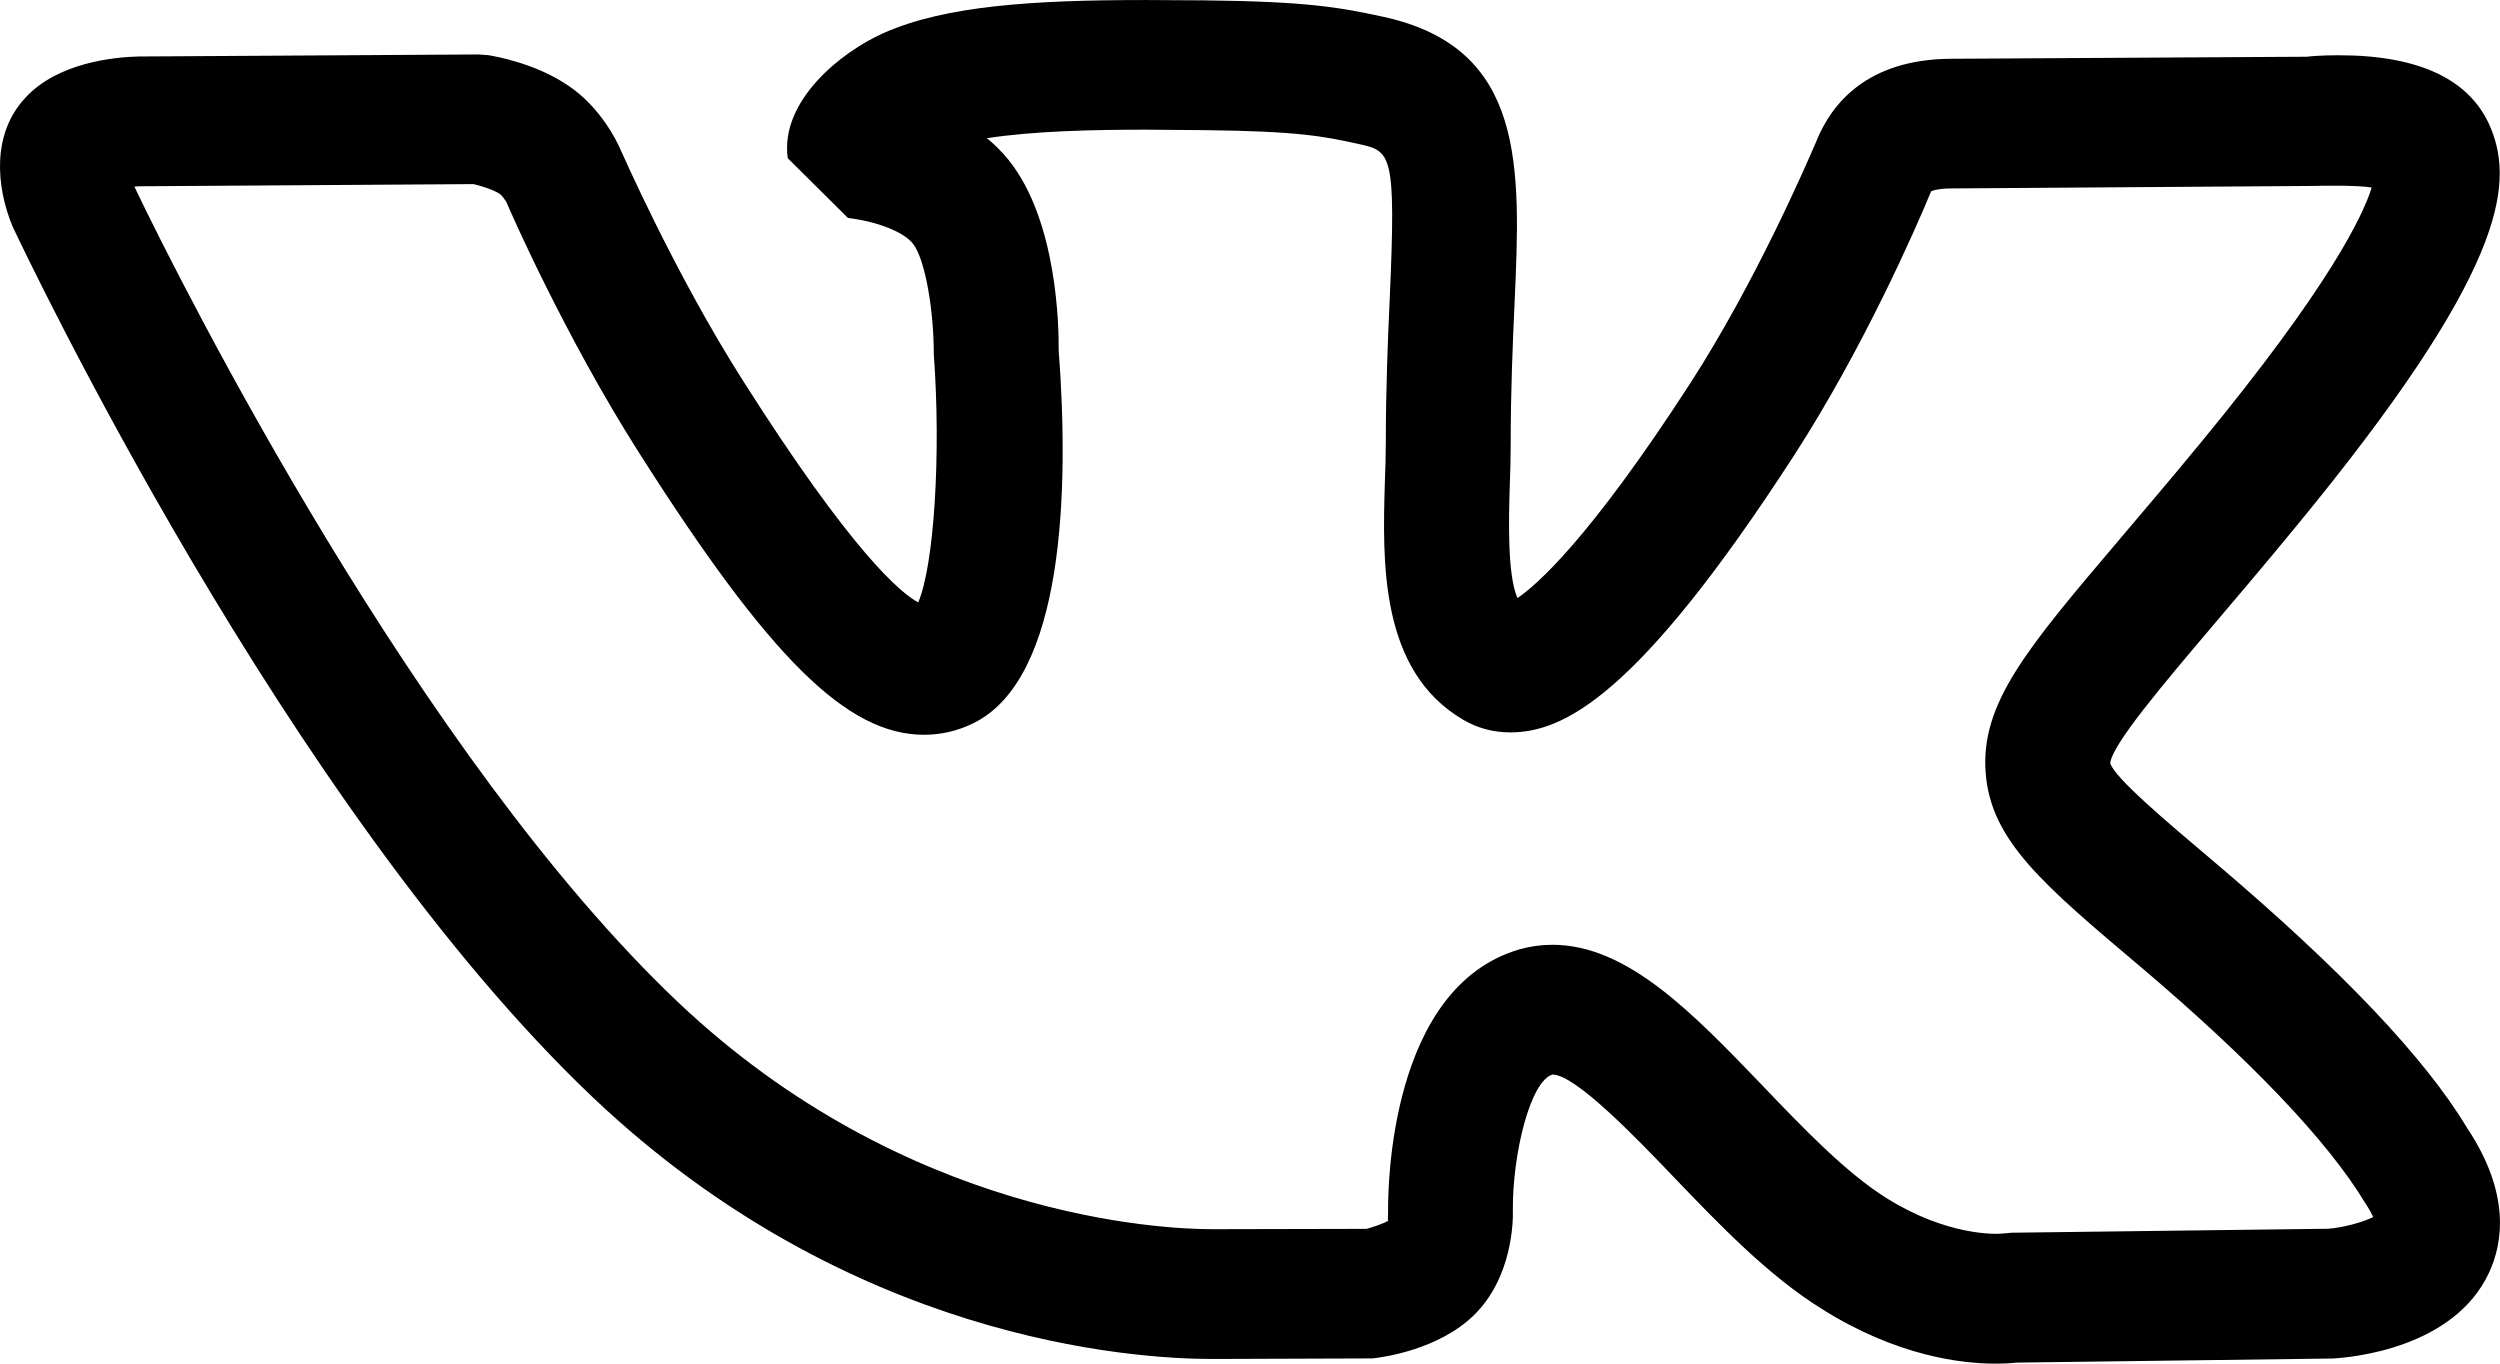
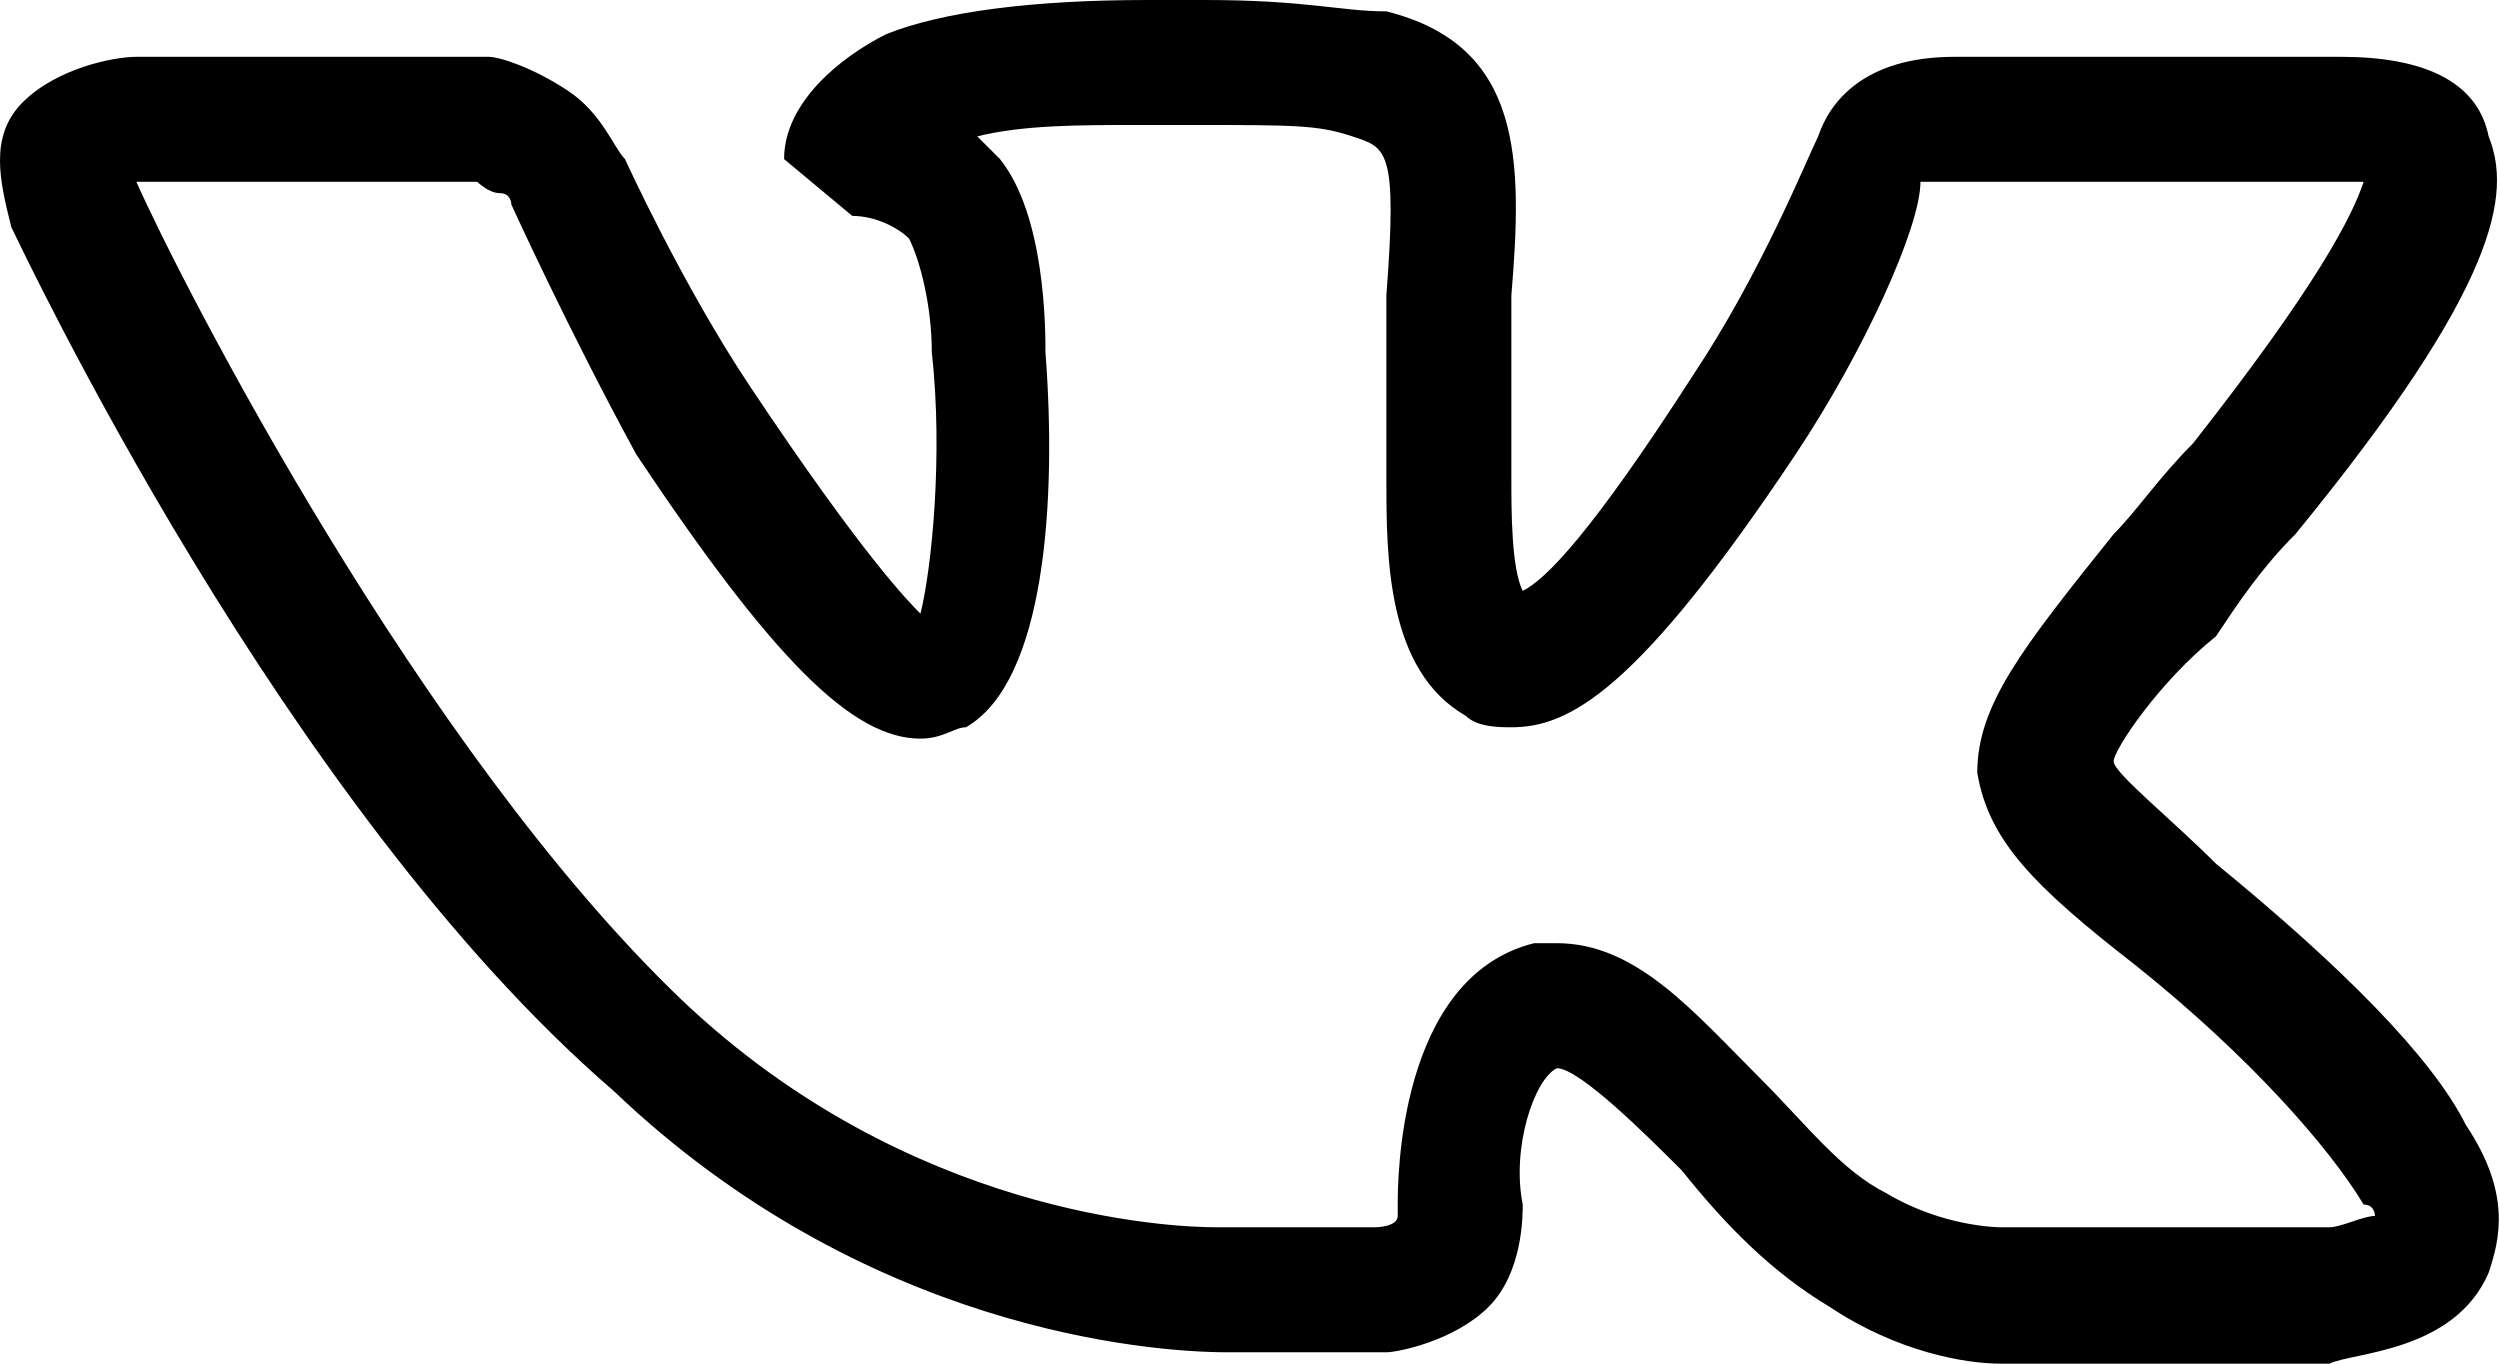
- <svg xmlns="http://www.w3.org/2000/svg" viewBox="0 0 29.334 16" height="16" width="29.334" xml:space="preserve" id="svg2" version="1.1">
-   <defs id="defs6">
-     <clipPath id="clipPath18" clipPathUnits="userSpaceOnUse">
-       <path id="path16" d="M 0,12 H 22 V 0 H 0 Z" />
-     </clipPath>
-   </defs>
-   <g transform="matrix(1.333333,0,0,-1.333333,0,16)" id="g10">
-     <g id="g12">
-       <g clip-path="url(#clipPath18)" id="g14">
-         <g transform="translate(13.6614,3.6858)" id="g20">
-           <path id="path22" style="fill:#000000;fill-opacity:1;fill-rule:nonzero;stroke:none" d="m 0,0 c 0.659,0 1.233,-0.599 1.842,-1.232 0.364,-0.381 0.741,-0.774 1.096,-0.996 0.534,-0.335 0.965,-0.32 1.026,-0.313 l 0.075,0.007 2.79,0.035 c 0.126,0.01 0.302,0.056 0.394,0.103 C 7.209,-2.365 7.187,-2.323 7.15,-2.268 6.821,-1.722 6.133,-1.005 5.181,-0.198 4.312,0.535 3.86,0.917 3.813,1.51 3.765,2.124 4.175,2.606 4.992,3.569 5.197,3.811 5.435,4.09 5.701,4.413 6.844,5.8 7.136,6.423 7.21,6.664 7.085,6.686 6.734,6.68 6.713,6.678 L 3.515,6.656 C 3.375,6.656 3.332,6.63 3.332,6.629 3.203,6.314 2.737,5.25 2.127,4.307 0.737,2.159 0.085,1.87 -0.371,1.869 c -0.15,0 -0.291,0.038 -0.417,0.113 -0.736,0.433 -0.707,1.396 -0.686,2.099 0.004,0.114 0.008,0.225 0.008,0.328 0,0.492 0.018,0.92 0.035,1.286 0.056,1.28 0.012,1.289 -0.278,1.353 -0.3,0.065 -0.517,0.112 -1.361,0.121 l -0.508,0.004 c -0.458,0 -0.984,-0.011 -1.398,-0.075 0.068,-0.056 0.132,-0.119 0.19,-0.191 0.432,-0.536 0.443,-1.486 0.441,-1.671 0.095,-1.253 0.045,-2.89 -0.746,-3.284 -0.14,-0.07 -0.288,-0.104 -0.438,-0.104 -0.679,0 -1.36,0.673 -2.512,2.487 -0.656,1.032 -1.144,2.151 -1.163,2.199 -0.008,0.016 -0.04,0.058 -0.055,0.071 -0.061,0.041 -0.171,0.074 -0.235,0.089 l -2.934,-0.019 c -0.015,0 -0.033,-10e-4 -0.051,-0.003 0.433,-0.906 2.512,-5.02 4.78,-7.173 2.009,-1.905 4.272,-2.002 4.705,-2.002 l 1.358,0.003 c 0.033,0.008 0.159,0.047 0.197,0.076 -0.014,-0.014 -0.007,0.04 -0.007,0.073 -0.002,0.203 0.009,1.977 1.157,2.311 C -0.197,-0.014 -0.1,0 0,0 m 3.892,-3.686 c -0.284,0 -0.858,0.063 -1.522,0.482 -0.471,0.293 -0.896,0.736 -1.308,1.166 -0.321,0.335 -0.859,0.896 -1.061,0.896 -0.196,-0.057 -0.353,-0.701 -0.349,-1.195 0.003,-0.086 -0.001,-0.589 -0.343,-0.923 -0.312,-0.304 -0.798,-0.37 -0.892,-0.38 l -1.412,-0.005 c -0.709,0 -3.195,0.166 -5.447,2.3 -2.694,2.558 -5.012,7.462 -5.11,7.669 -0.144,0.351 -0.182,0.811 0.112,1.128 0.287,0.315 0.793,0.36 0.996,0.365 l 2.994,0.018 0.084,-0.006 c 0.067,-0.011 0.416,-0.072 0.702,-0.266 0.285,-0.188 0.433,-0.495 0.459,-0.556 0.008,-0.015 0.476,-1.09 1.082,-2.043 0.962,-1.516 1.39,-1.87 1.542,-1.951 0.138,0.318 0.203,1.294 0.137,2.186 0.001,0.375 -0.074,0.836 -0.185,0.973 -0.082,0.102 -0.312,0.193 -0.57,0.224 l -0.53,0.526 c -0.07,0.501 0.466,0.934 0.843,1.101 0.54,0.241 1.314,0.291 2.307,0.291 L -3.058,8.311 C -2.152,8.301 -1.869,8.249 -1.482,8.165 -0.234,7.89 -0.279,6.848 -0.333,5.643 -0.349,5.29 -0.367,4.881 -0.367,4.409 c 0,-0.116 -0.003,-0.238 -0.008,-0.365 -0.009,-0.29 -0.023,-0.791 0.068,-0.993 0.161,0.11 0.625,0.506 1.52,1.89 0.574,0.888 1.026,1.934 1.112,2.135 v 0.001 c 0.134,0.327 0.446,0.716 1.184,0.72 L 6.643,7.815 C 6.651,7.818 6.769,7.828 6.919,7.828 7.638,7.828 8.09,7.609 8.262,7.177 8.459,6.682 8.386,5.916 6.536,3.671 6.265,3.342 6.025,3.059 5.816,2.813 5.378,2.296 4.925,1.763 4.909,1.598 4.948,1.469 5.395,1.092 5.827,0.727 6.949,-0.224 7.681,-0.998 8.051,-1.614 8.434,-2.191 8.365,-2.627 8.24,-2.891 7.93,-3.549 7.039,-3.632 6.864,-3.641 L 4.085,-3.677 C 4.044,-3.682 3.979,-3.686 3.892,-3.686" />
-         </g>
-       </g>
-     </g>
+ <svg xmlns="http://www.w3.org/2000/svg" version="1.1" id="Layer_1" x="0px" y="0px" viewBox="0 0 22 12" style="enable-background:new 0 0 22 12;" xml:space="preserve">
+   <g>
+     <path d="M17.6,12c-0.3,0-0.9-0.1-1.5-0.5c-0.5-0.3-0.9-0.7-1.3-1.2c-0.3-0.3-0.9-0.9-1.1-0.9c-0.2,0.1-0.4,0.7-0.3,1.2     c0,0.1,0,0.6-0.3,0.9c-0.3,0.3-0.8,0.4-0.9,0.4l-1.4,0c-0.7,0-3.2-0.2-5.4-2.3C2.5,7.1,0.2,2.2,0.1,2C0,1.6-0.1,1.2,0.2,0.9     c0.3-0.3,0.8-0.4,1-0.4l3,0l0.1,0c0.1,0,0.4,0.1,0.7,0.3c0.3,0.2,0.4,0.5,0.5,0.6c0,0,0.5,1.1,1.1,2c1,1.5,1.4,1.9,1.5,2     C8.2,5,8.3,4,8.2,3.1c0-0.4-0.1-0.8-0.2-1C7.9,2,7.7,1.9,7.5,1.9L6.9,1.4C6.9,0.9,7.4,0.5,7.8,0.3C8.3,0.1,9.1,0,10.1,0l0.5,0     c0.9,0,1.2,0.1,1.6,0.1c1.2,0.3,1.2,1.3,1.1,2.5c0,0.4,0,0.8,0,1.2c0,0.1,0,0.2,0,0.4c0,0.3,0,0.8,0.1,1c0.2-0.1,0.6-0.5,1.5-1.9     c0.6-0.9,1-1.9,1.1-2.1l0,0c0.1-0.3,0.4-0.7,1.2-0.7l3.1,0c0,0,0.1,0,0.3,0c0.7,0,1.2,0.2,1.3,0.7c0.2,0.5,0.1,1.3-1.7,3.5     c-0.3,0.3-0.5,0.6-0.7,0.9C19,6,18.6,6.6,18.6,6.7c0,0.1,0.5,0.5,0.9,0.9c1.1,0.9,1.9,1.7,2.2,2.3c0.4,0.6,0.3,1,0.2,1.3     c-0.3,0.7-1.2,0.7-1.4,0.8l-2.8,0C17.7,12,17.6,12,17.6,12z M13.7,8.3c0.7,0,1.2,0.6,1.8,1.2c0.4,0.4,0.7,0.8,1.1,1     c0.5,0.3,1,0.3,1,0.3l0.1,0l2.8,0c0.1,0,0.3-0.1,0.4-0.1c0,0,0-0.1-0.1-0.1c-0.3-0.5-1-1.3-2-2.1c-0.9-0.7-1.3-1.1-1.4-1.7     c0-0.6,0.4-1.1,1.2-2.1c0.2-0.2,0.4-0.5,0.7-0.8c1.1-1.4,1.4-2,1.5-2.3c-0.1,0-0.5,0-0.5,0l-3.2,0c-0.1,0-0.2,0-0.2,0     C16.9,2,16.4,3.1,15.8,4c-1.4,2.1-2,2.4-2.5,2.4c-0.1,0-0.3,0-0.4-0.1c-0.7-0.4-0.7-1.4-0.7-2.1c0-0.1,0-0.2,0-0.3     c0-0.5,0-0.9,0-1.3c0.1-1.3,0-1.3-0.3-1.4c-0.3-0.1-0.5-0.1-1.4-0.1l-0.5,0c-0.5,0-1,0-1.4,0.1c0.1,0.1,0.1,0.1,0.2,0.2     c0.4,0.5,0.4,1.5,0.4,1.7c0.1,1.3,0,2.9-0.7,3.3C8.4,6.4,8.3,6.5,8.1,6.5C7.5,6.5,6.8,5.8,5.6,4C5,2.9,4.5,1.8,4.5,1.8     c0,0,0-0.1-0.1-0.1c-0.1,0-0.2-0.1-0.2-0.1l-2.9,0c0,0,0,0-0.1,0c0.4,0.9,2.5,5,4.8,7.2c2,1.9,4.3,2,4.7,2l1.4,0c0,0,0.2,0,0.2-0.1     c0,0,0,0,0-0.1c0-0.2,0-2,1.2-2.3C13.5,8.3,13.6,8.3,13.7,8.3z" />
  </g>
</svg>
